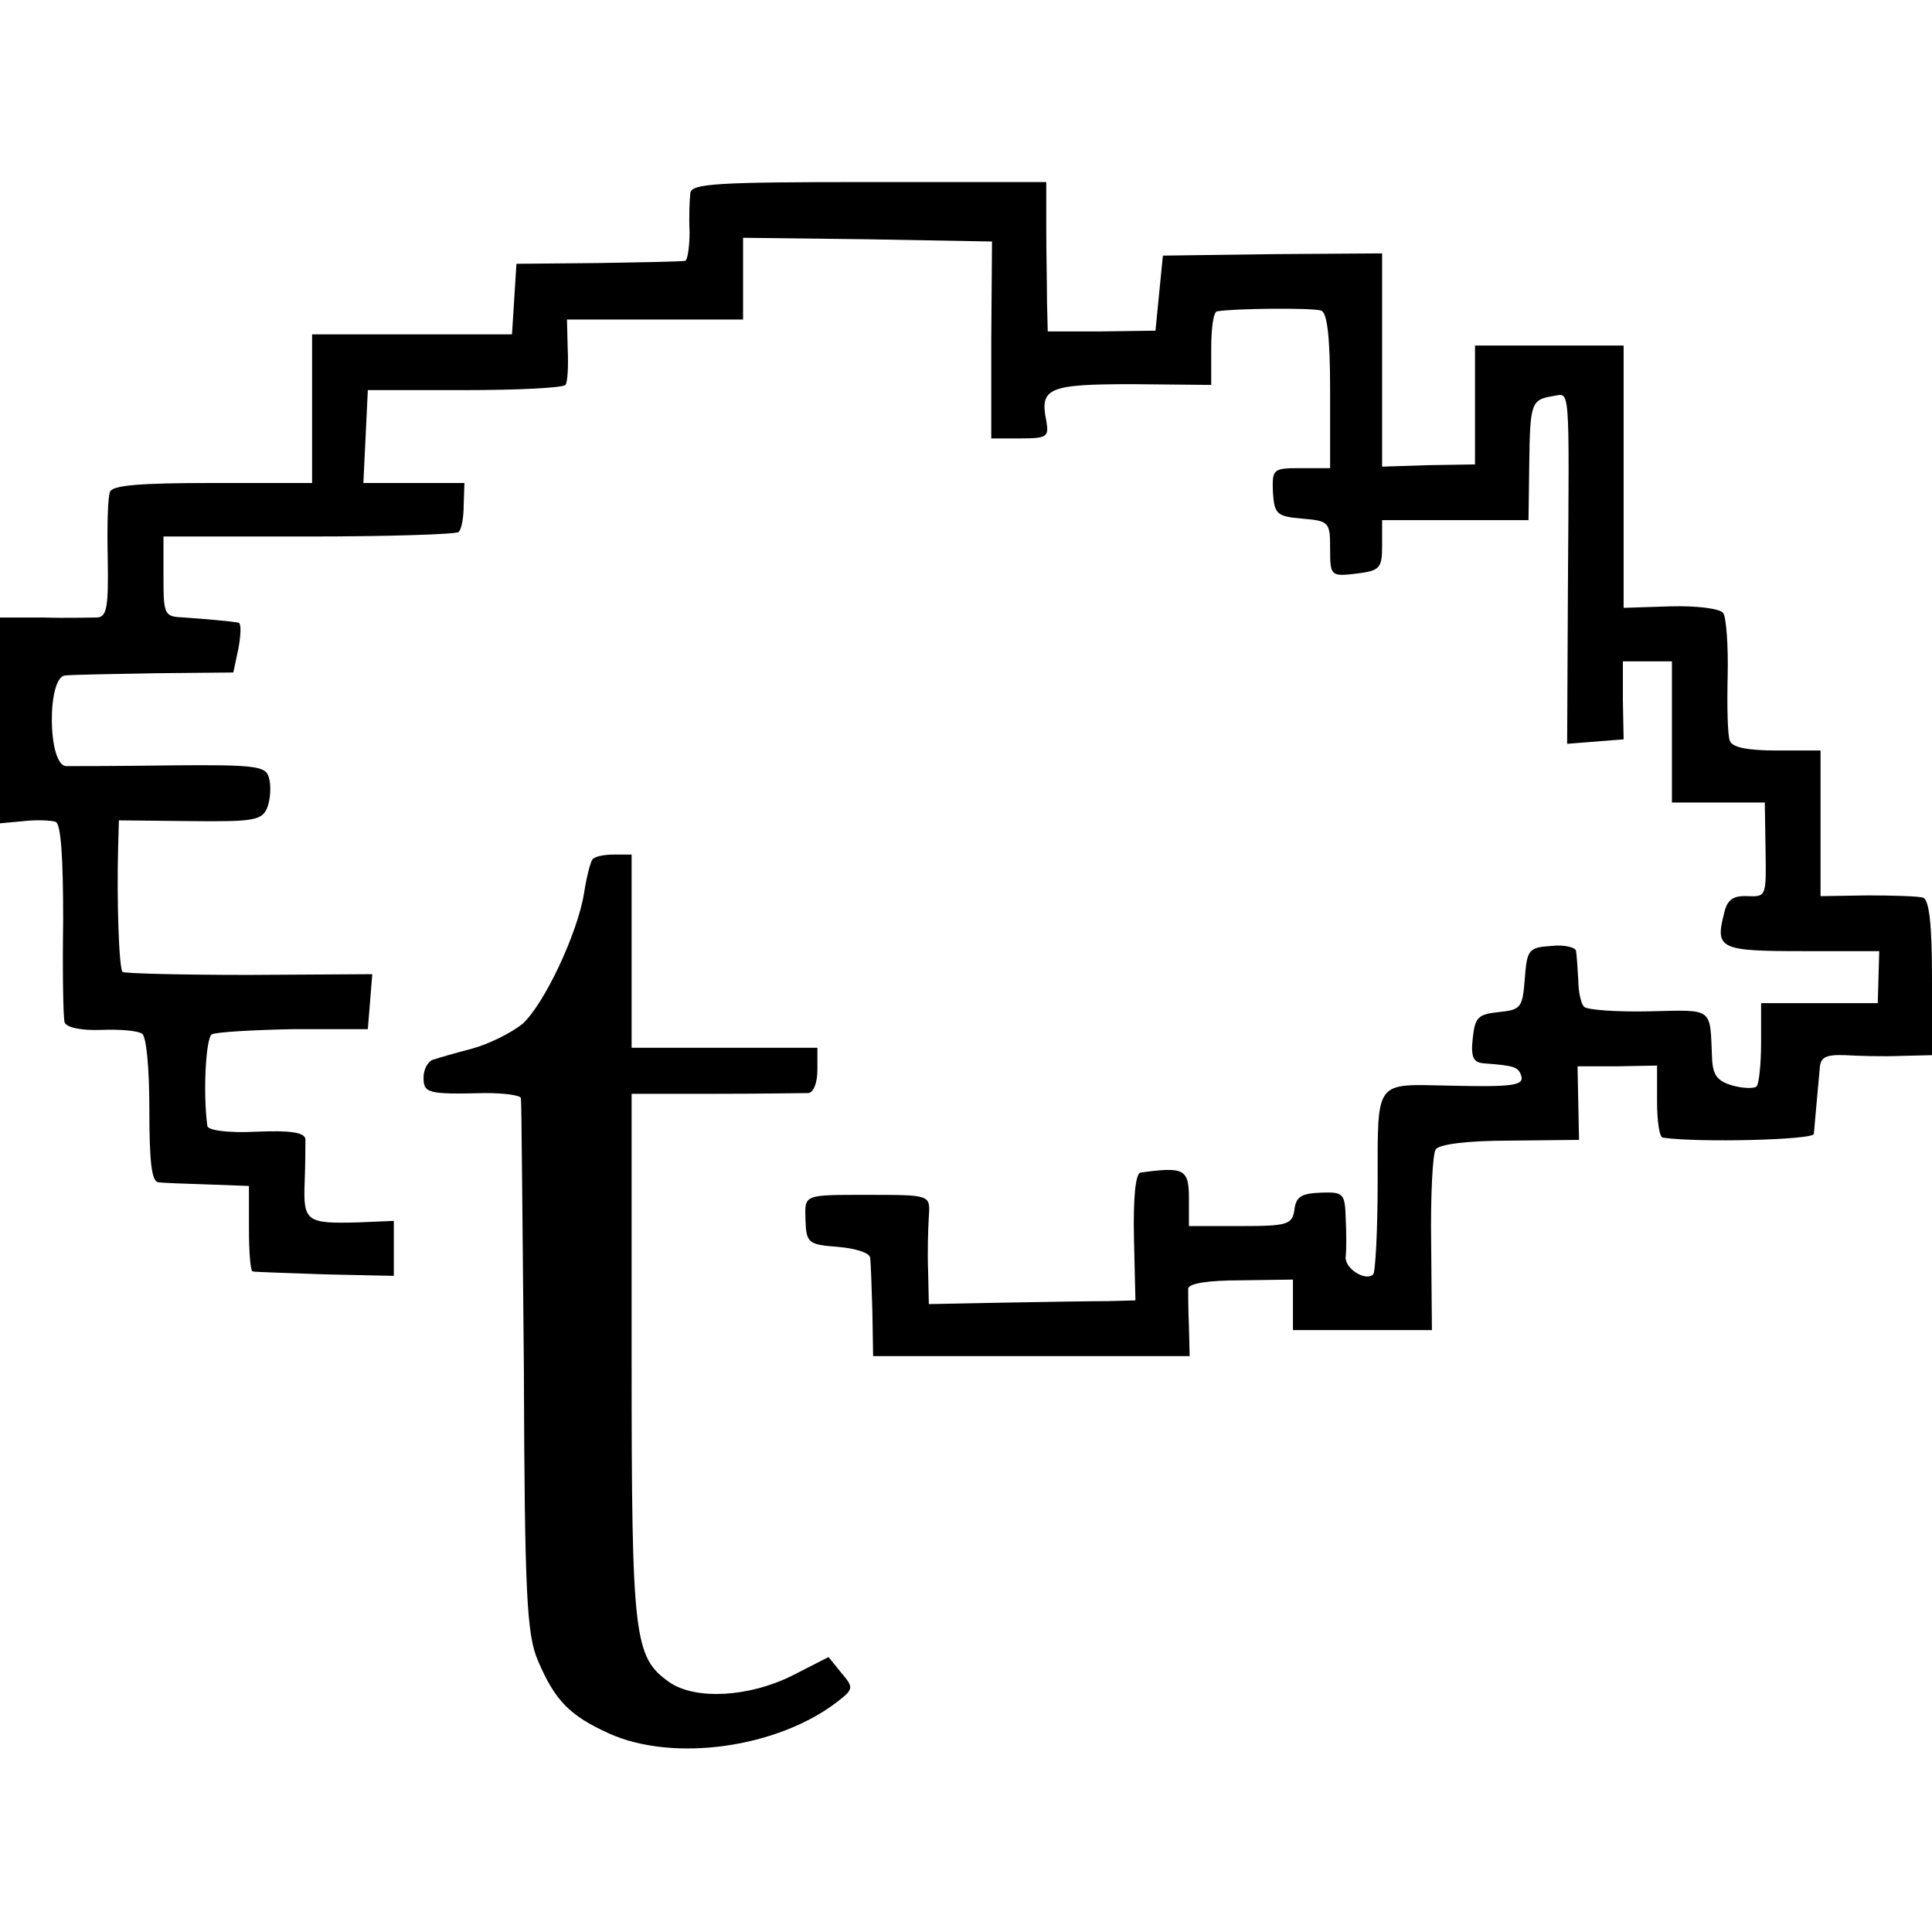
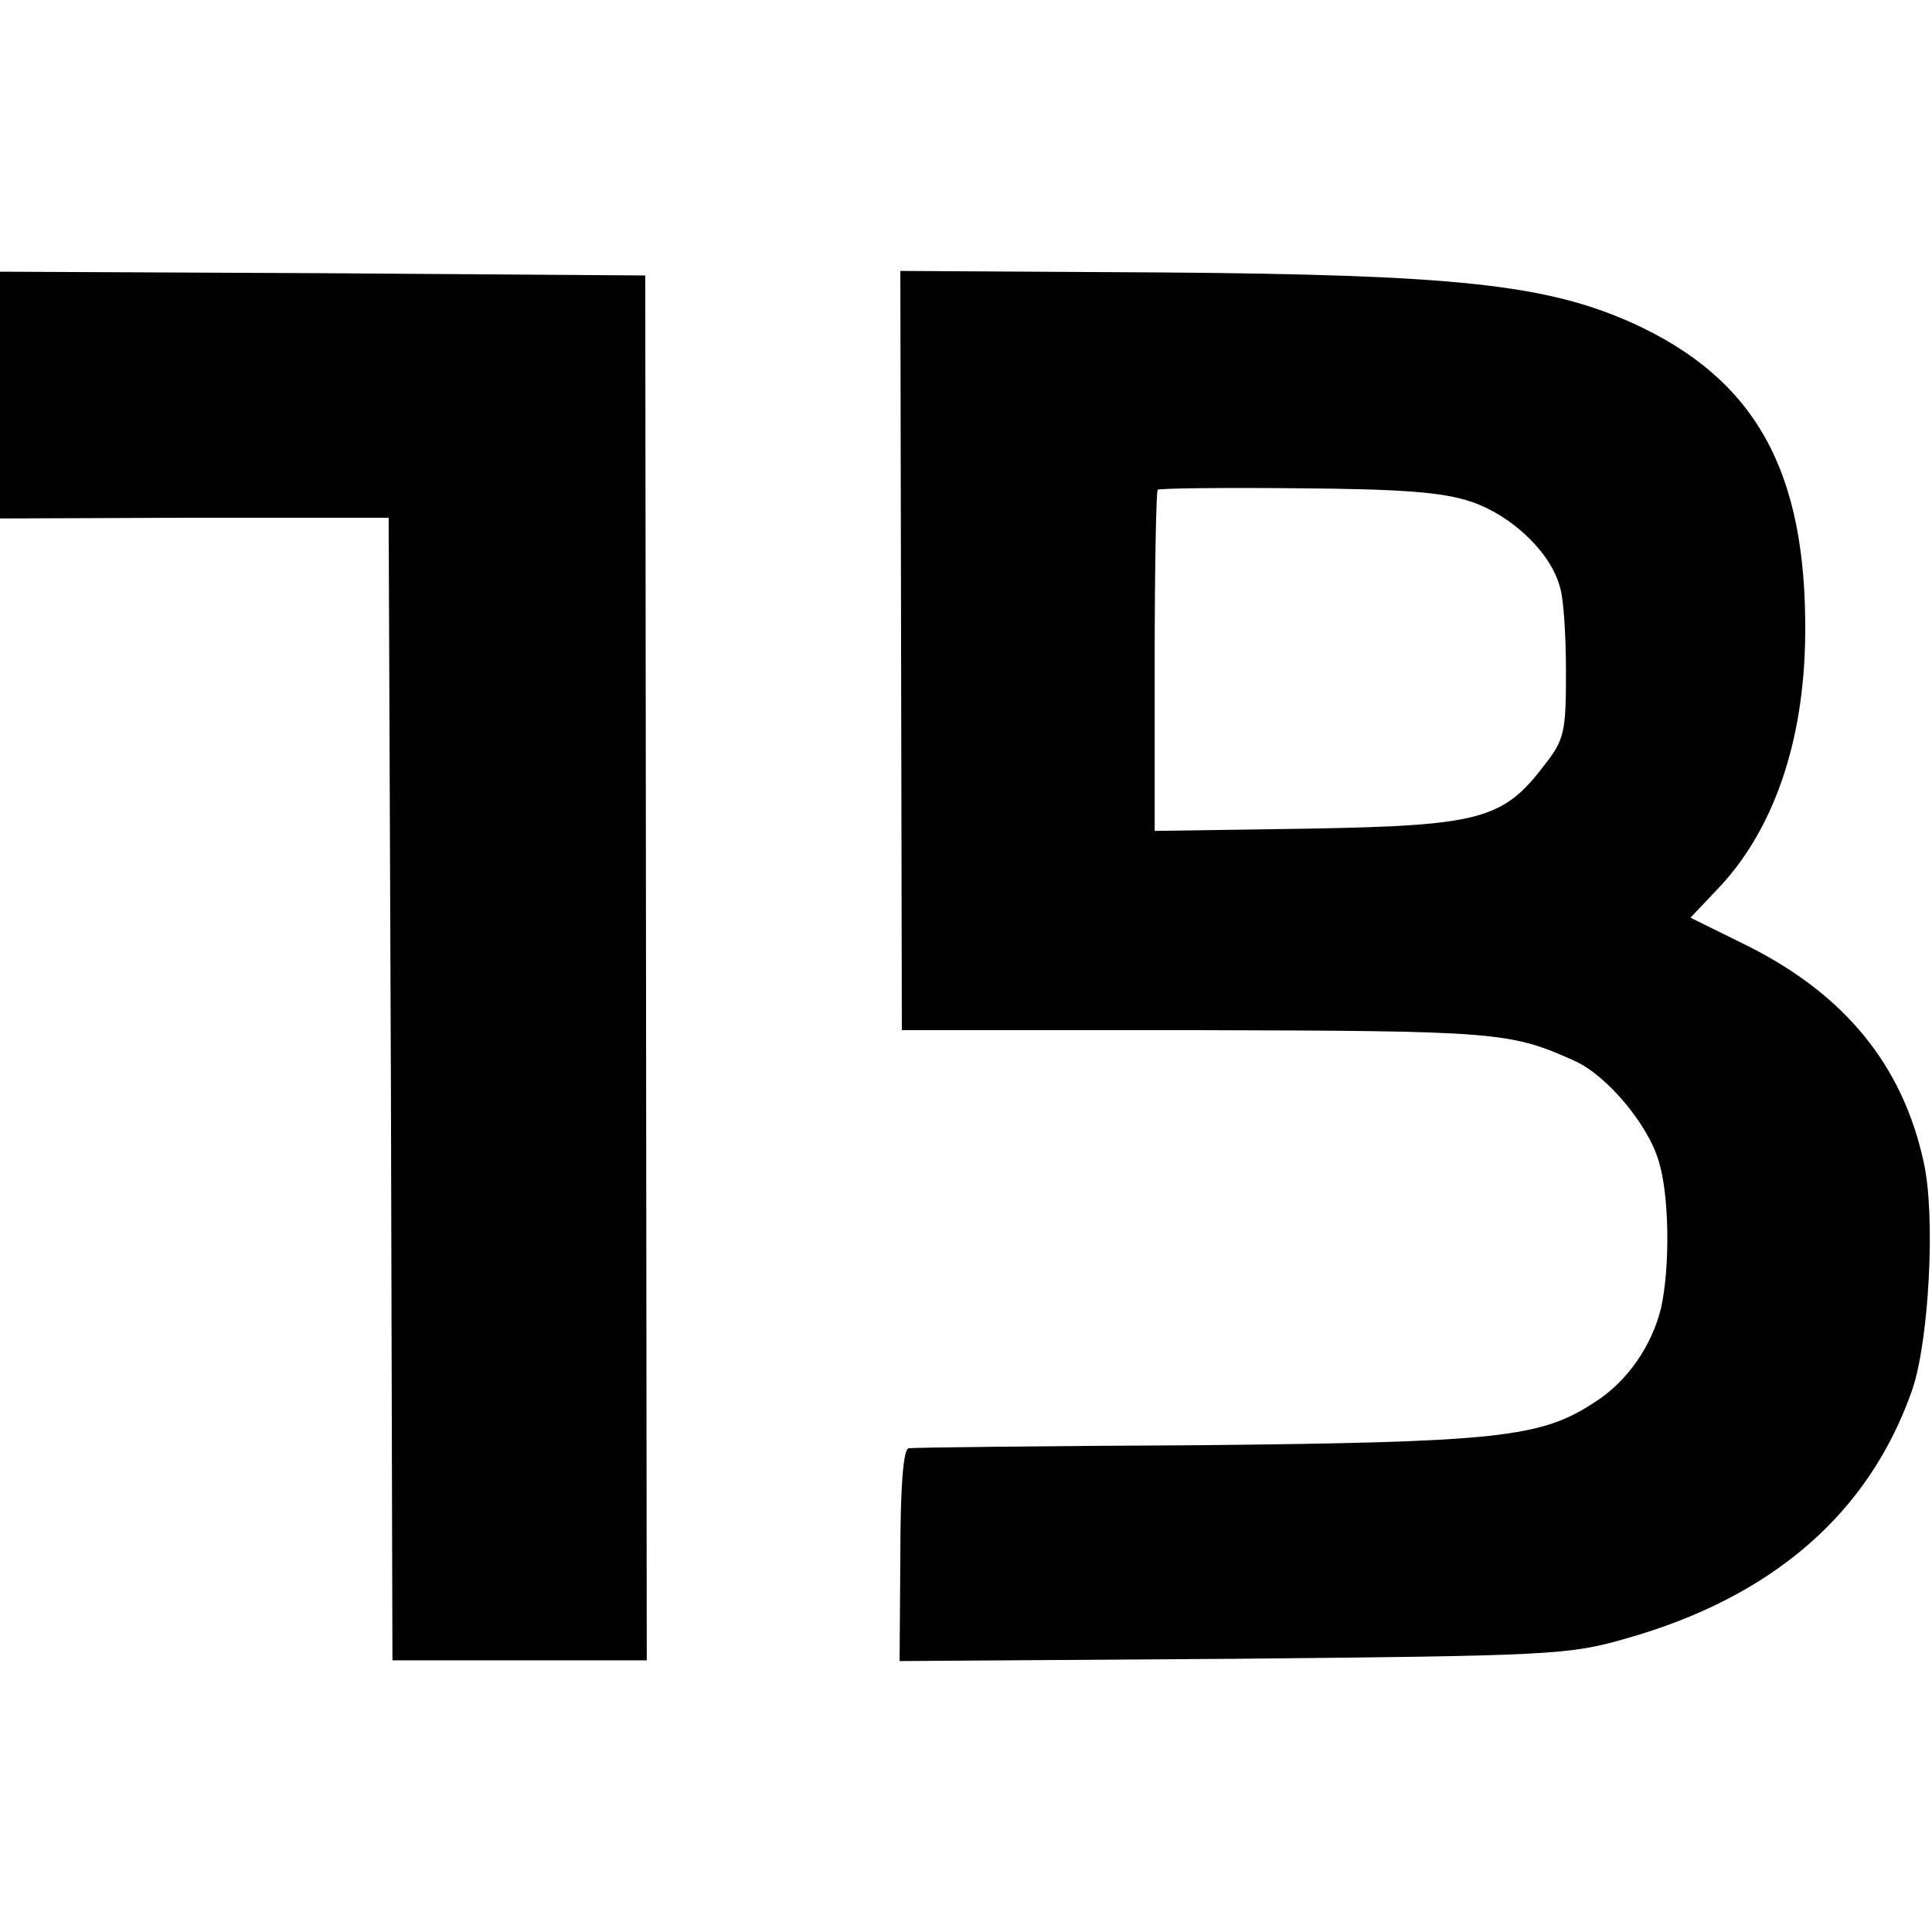
- <svg xmlns="http://www.w3.org/2000/svg" version="1.0" width="260pt" height="260pt" viewBox="0 0 260 260" preserveAspectRatio="xMidYMid meet">
-   <g transform="translate(0,260) scale(0.1,-0.1)" fill="#000000" stroke="none">
-     <path d="M929 2340 c-1 -8 -2 -32 -1 -52 0 -21 -3 -39 -6 -39 -4 -1 -56 -2 -117 -3 l-110 -1 -3 -48 -3 -47 -135 0 -134 0 0 -100 0 -100 -134 0 c-98 0 -135 -3 -138 -12 -3 -7 -4 -48 -3 -90 1 -64 -1 -78 -14 -79 -9 0 -42 -1 -73 0 l-58 0 0 -138 0 -139 32 3 c18 2 37 1 43 -1 7 -3 10 -48 10 -132 -1 -70 0 -132 2 -138 3 -7 23 -11 49 -10 25 1 49 -1 55 -5 6 -3 10 -46 10 -103 0 -69 3 -96 12 -97 6 -1 37 -2 67 -3 l55 -2 0 -57 c0 -31 2 -58 5 -58 3 -1 47 -2 98 -4 l92 -2 0 37 0 37 -47 -2 c-71 -2 -75 1 -73 54 1 25 1 51 1 58 -1 9 -20 12 -66 10 -39 -2 -66 2 -66 8 -6 44 -2 118 6 123 5 3 55 6 110 7 l100 0 3 37 3 37 -166 -1 c-91 0 -168 2 -170 4 -5 4 -8 99 -6 168 l1 36 96 -1 c87 -1 97 1 104 19 4 11 5 29 2 39 -4 16 -16 18 -131 17 -69 -1 -133 -1 -142 -1 -25 1 -26 121 -1 122 9 1 64 2 122 3 l104 1 7 33 c3 17 4 33 0 34 -10 2 -45 5 -73 7 -27 1 -28 3 -28 55 l0 54 196 0 c107 0 198 3 201 6 4 3 7 19 7 36 l1 30 -68 0 -68 0 3 62 3 63 130 0 c72 0 132 3 136 7 3 4 4 26 3 48 l-1 40 118 0 119 0 0 55 0 55 167 -2 168 -3 -1 -132 0 -133 39 0 c36 0 39 2 35 24 -9 44 3 49 116 49 l106 -1 0 49 c0 27 3 50 8 50 22 4 129 5 140 1 8 -3 12 -34 12 -108 l0 -104 -39 0 c-38 0 -39 -1 -38 -32 2 -30 5 -33 40 -36 36 -3 37 -5 37 -41 0 -36 1 -37 35 -33 32 4 35 7 35 38 l0 34 98 0 99 0 1 76 c1 83 3 86 32 91 23 3 22 24 20 -260 l-1 -208 38 3 38 3 -1 53 0 52 33 0 33 0 0 -95 0 -95 63 0 62 0 1 -64 c1 -62 1 -63 -24 -62 -20 1 -28 -5 -32 -24 -12 -47 -5 -50 106 -50 l103 0 -1 -35 -1 -35 -79 0 -78 0 0 -53 c0 -30 -3 -56 -6 -59 -3 -3 -17 -3 -32 1 -21 6 -27 14 -28 37 -3 69 3 65 -84 63 -45 -1 -84 2 -88 6 -4 3 -8 20 -8 36 -1 16 -2 33 -3 39 0 5 -16 9 -33 7 -31 -2 -33 -5 -36 -44 -3 -39 -5 -42 -35 -45 -28 -3 -32 -7 -35 -35 -3 -26 1 -33 15 -34 41 -3 46 -5 50 -16 5 -14 -11 -16 -97 -14 -100 2 -96 9 -96 -128 0 -66 -3 -123 -6 -126 -10 -10 -39 8 -37 24 1 9 1 32 0 51 -1 34 -3 36 -33 35 -26 -1 -34 -5 -36 -23 -3 -20 -9 -22 -73 -22 l-69 0 0 38 c0 39 -7 42 -65 34 -7 -1 -10 -34 -9 -87 l2 -85 -37 -1 c-20 0 -82 -1 -139 -2 l-102 -2 -1 45 c-1 25 0 57 1 73 2 29 2 29 -80 29 -90 0 -87 1 -86 -34 1 -31 4 -33 44 -36 23 -2 43 -8 43 -15 1 -7 2 -39 3 -72 l1 -60 213 0 213 0 -1 40 c-1 22 -1 45 -1 51 1 7 28 11 71 11 l70 1 0 -34 0 -34 93 0 94 0 -1 116 c-1 64 2 121 6 127 4 7 42 12 100 12 l93 1 -1 49 -1 50 53 0 54 1 0 -48 c0 -26 3 -49 8 -49 48 -7 202 -3 203 5 1 11 5 57 8 89 1 14 8 18 34 17 17 -1 51 -2 75 -1 l42 1 0 104 c0 74 -4 105 -12 108 -7 2 -41 3 -75 3 l-63 -1 0 98 0 98 -59 0 c-38 0 -60 4 -63 13 -3 6 -4 46 -3 87 1 41 -2 80 -6 85 -4 6 -36 10 -71 9 l-63 -2 0 177 0 176 -100 0 -100 0 0 -80 0 -80 -63 -1 -62 -2 0 144 0 143 -147 -1 -148 -2 -5 -50 -5 -51 -72 -1 -73 0 -1 40 c0 23 -1 68 -1 101 l0 60 -239 0 c-205 0 -239 -2 -240 -15z" />
-     <path d="M797 1443 c-3 -5 -8 -25 -11 -45 -9 -55 -54 -150 -83 -176 -15 -12 -45 -27 -67 -33 -23 -6 -47 -13 -53 -15 -7 -2 -13 -13 -13 -24 0 -21 5 -23 83 -21 26 0 48 -3 48 -7 1 -4 2 -167 4 -362 1 -309 4 -360 19 -395 23 -54 43 -74 96 -98 87 -39 227 -19 307 43 22 17 22 19 5 39 l-17 21 -49 -25 c-58 -29 -130 -33 -165 -9 -48 34 -51 58 -51 437 l0 355 113 0 c61 0 118 1 125 1 7 1 12 14 12 31 l0 30 -125 0 -125 0 0 130 0 130 -24 0 c-14 0 -27 -3 -29 -7z" />
-   </g>
+ <svg xmlns="http://www.w3.org/2000/svg" version="1" width="341.333" height="341.333" viewBox="0 0 256 256">
+   <path d="M0 52.3v16.4l25.8-.1h25.7l.3 75.7.2 75.7h33.7l-.1-91.8-.1-91.7-42.7-.3L0 36v16.3zM119.4 86.2l.1 50.3h39c39.8.1 41.6.2 50.2 4.1 4.2 1.9 9.7 8.4 11.1 13.3 1.4 4.5 1.5 14 .3 19.4-1.2 5-4.5 9.8-8.8 12.5-7.1 4.7-12.8 5.3-52.6 5.7-20.5.1-37.7.3-38.3.4-.7.1-1.1 5-1.1 14.2l-.1 14 44.2-.3c42.1-.4 44.5-.5 52.1-2.7 19.4-5.5 32.2-16.6 37.9-33 2.2-6.5 3.1-23 1.5-30.1-2.8-12.9-10.5-22.3-23.6-28.8l-7.3-3.6 3.4-3.6c7.6-7.8 11.7-19.8 11.8-34 .2-21.6-6.6-33.8-22.9-41.2-11.4-5.1-23.3-6.4-62.4-6.7l-34.6-.2.1 50.3zM195 66.5c5.3 1.8 10.5 6.7 11.7 11.3.5 1.5.8 6.6.8 11.3 0 7.8-.2 8.9-2.8 12.2-5.5 7.3-8.6 8.1-31.4 8.5l-20.3.3V87.7c0-12.3.2-22.6.4-22.8.2-.2 8.6-.3 18.5-.2 13.8.1 19.3.5 23.1 1.8z" />
</svg>
